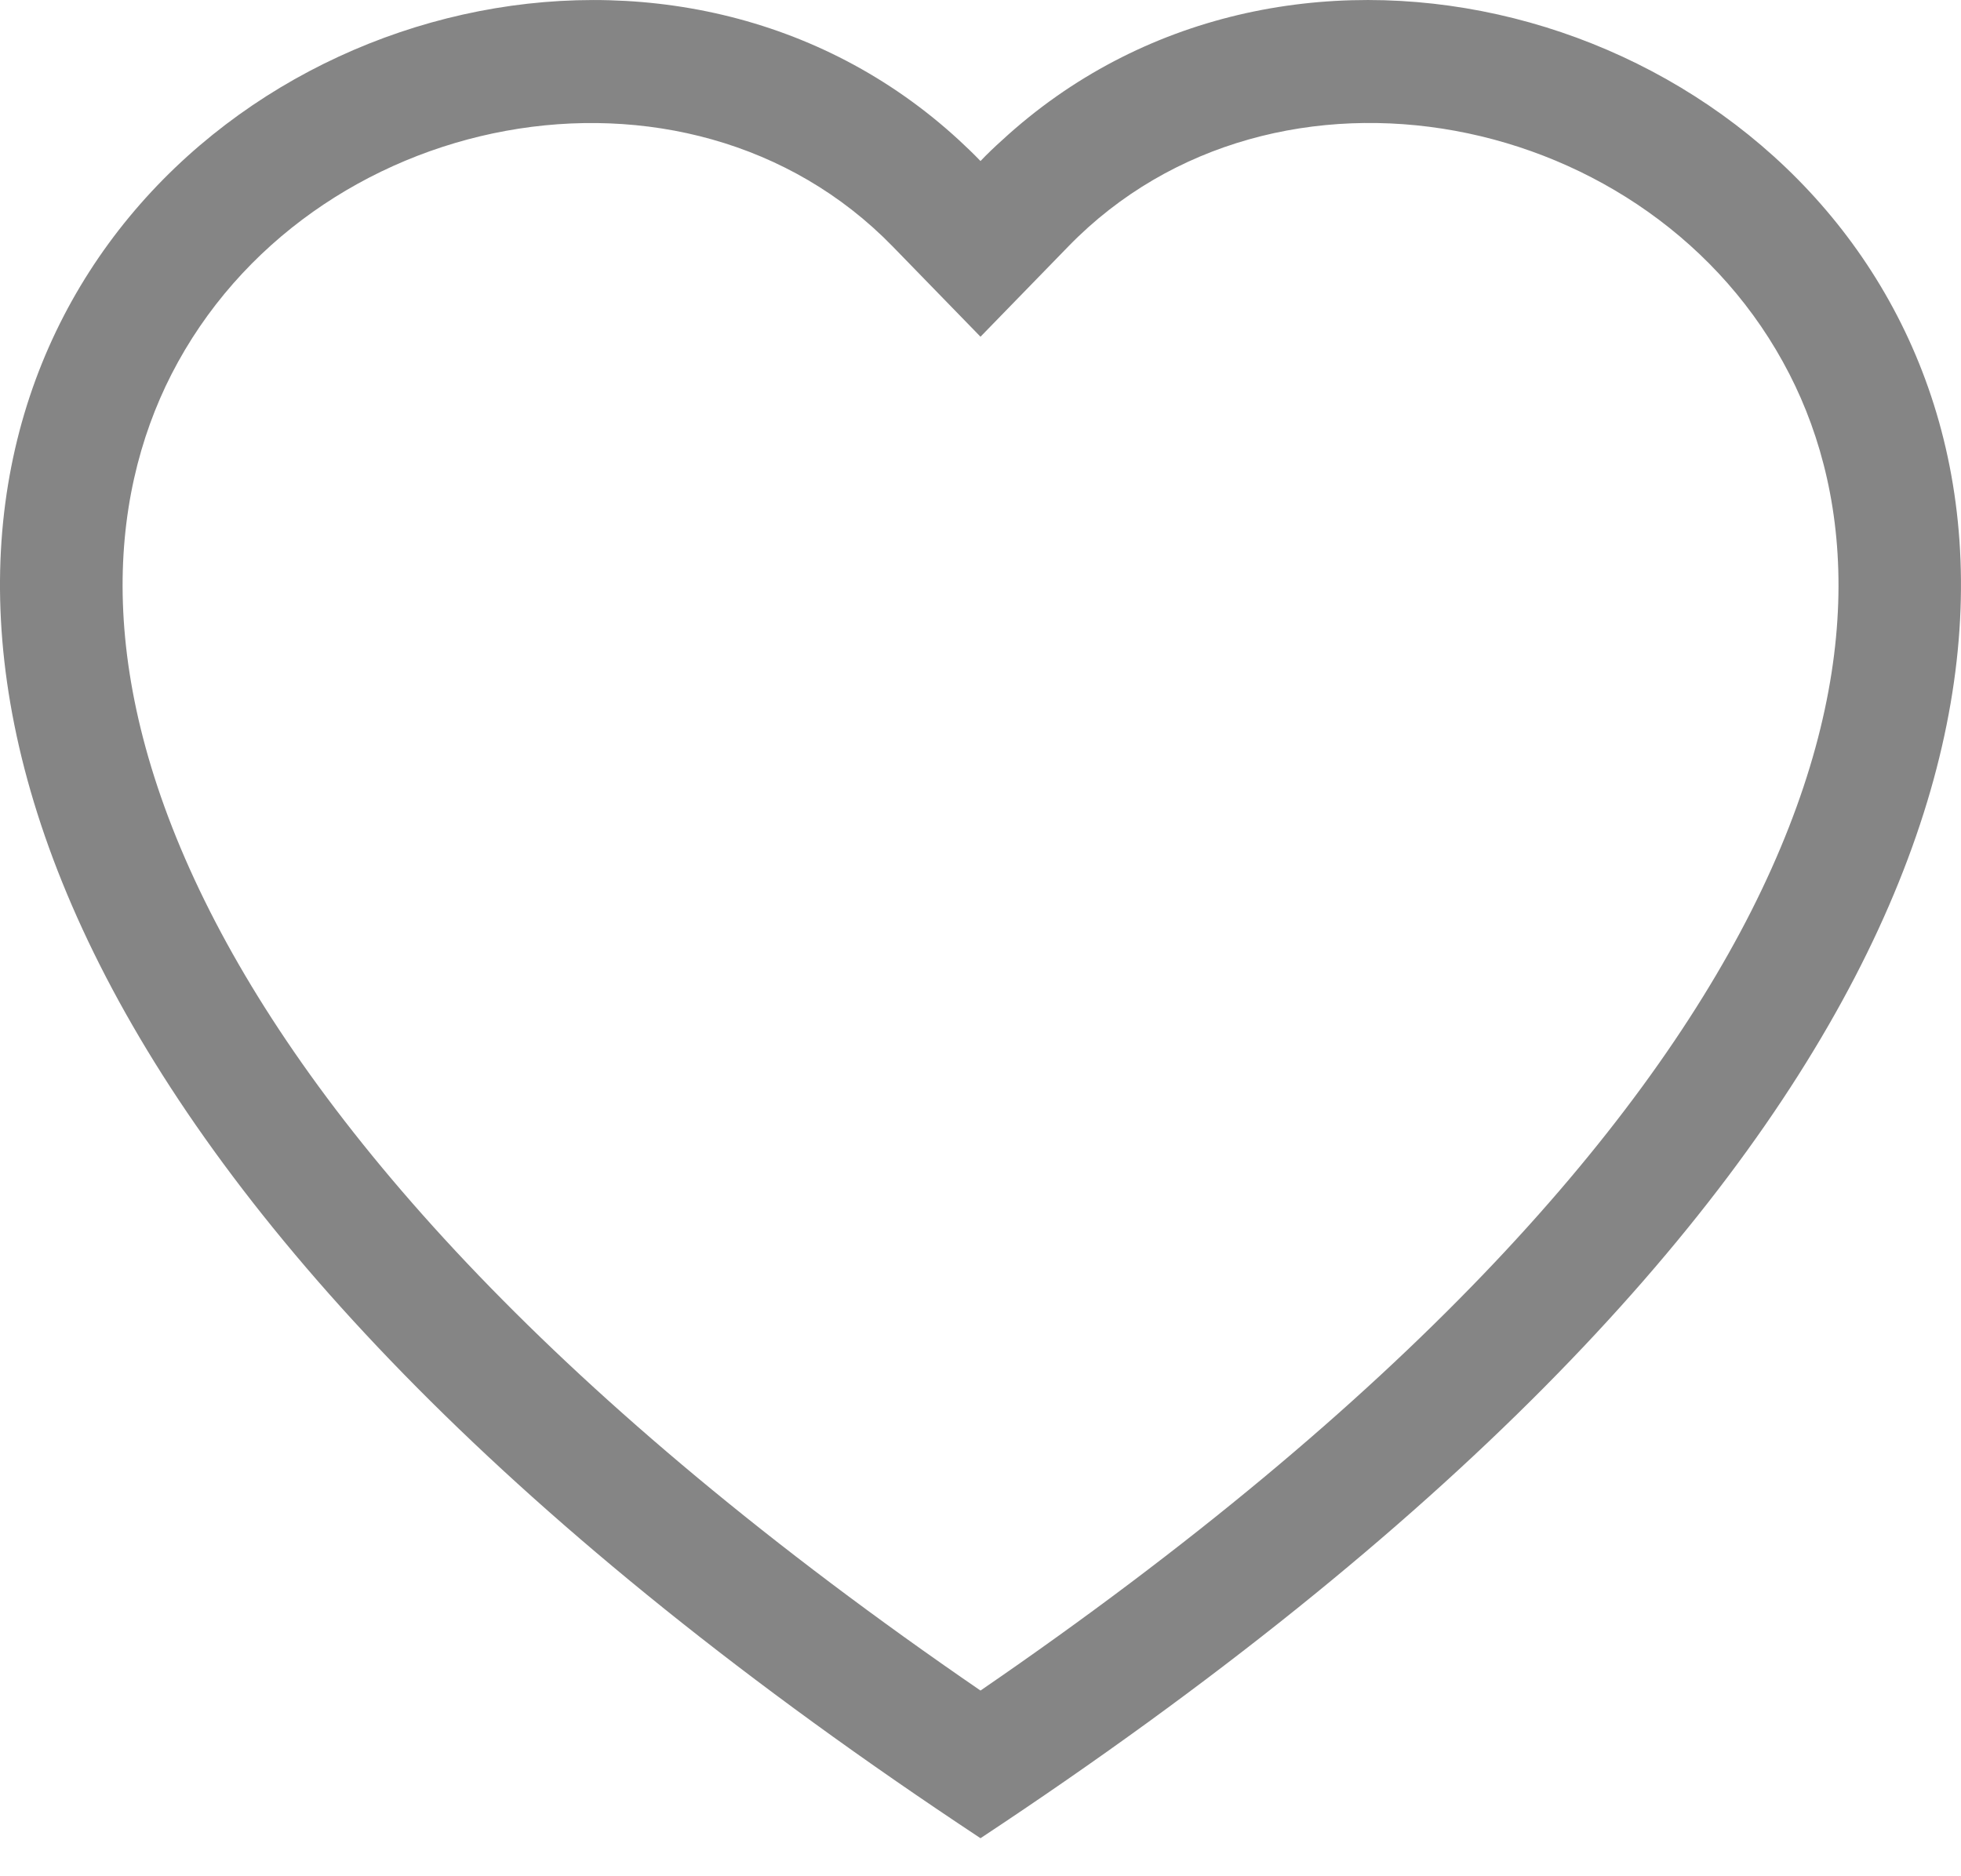
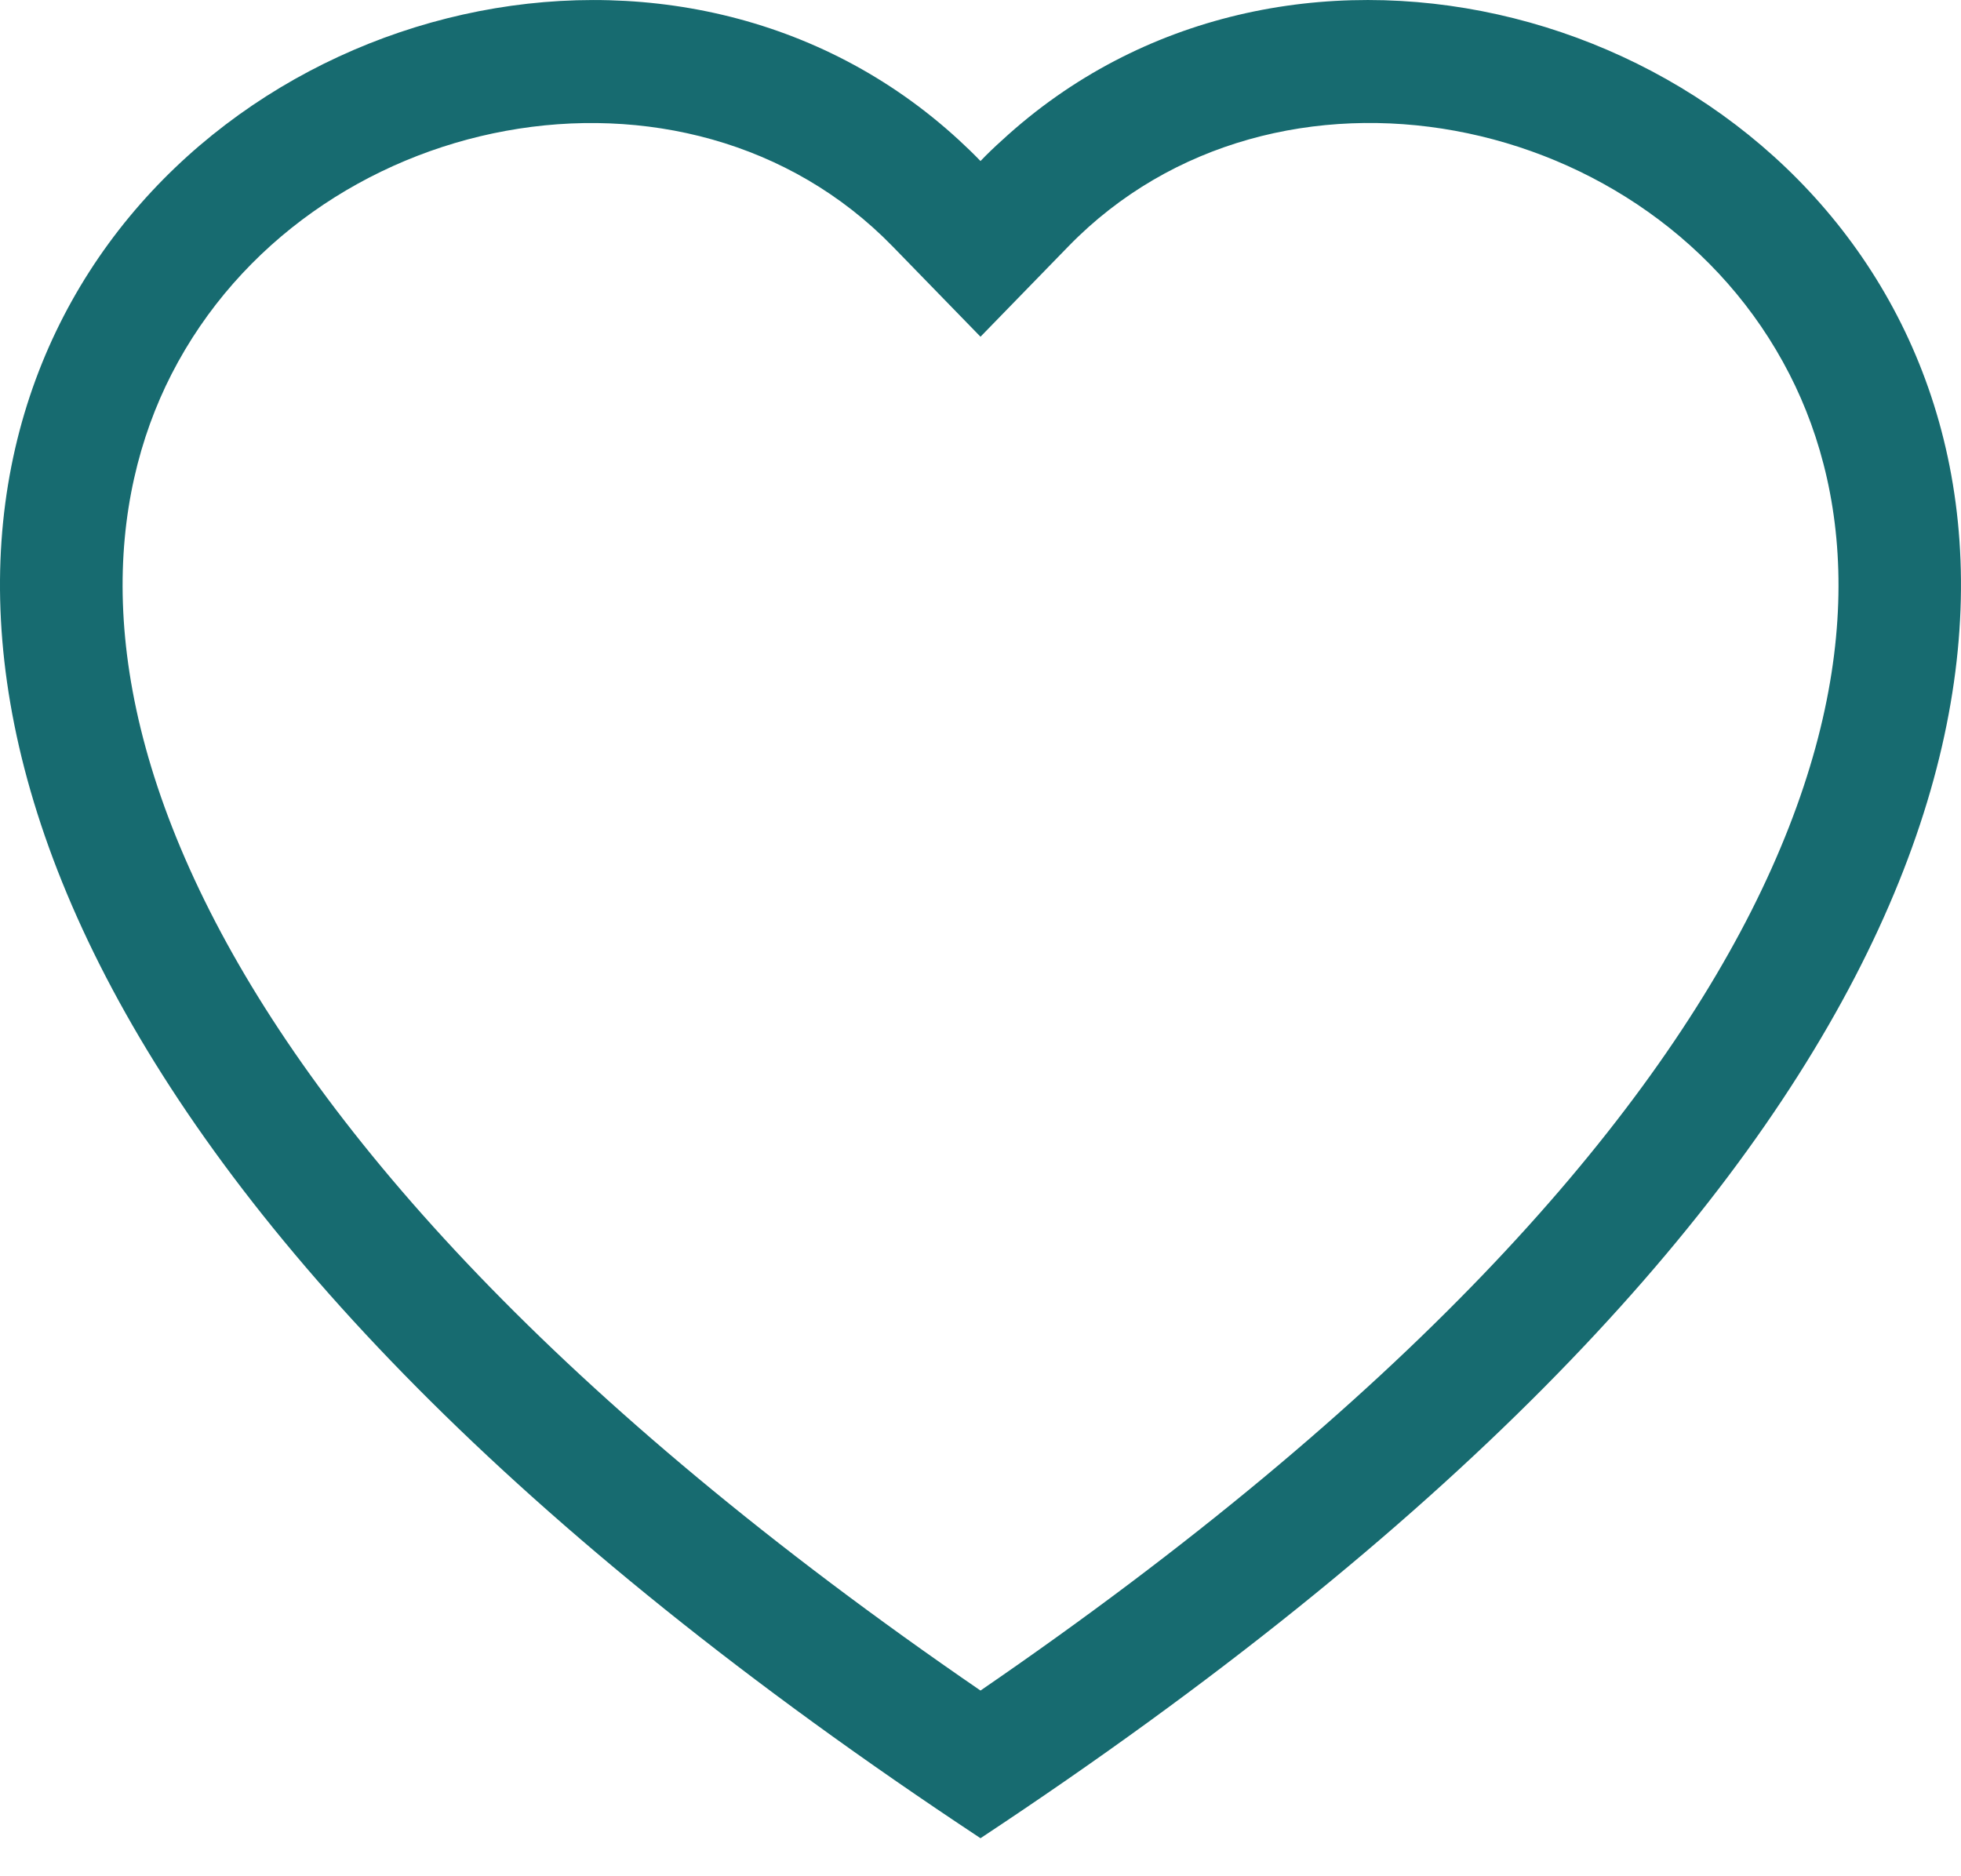
<svg xmlns="http://www.w3.org/2000/svg" width="23" height="22" viewBox="0 0 23 22" fill="none">
-   <path d="M11.5 3.95L10.47 2.891C8.05 0.404 3.614 1.262 2.012 4.389C1.261 5.859 1.091 7.983 2.464 10.693C3.786 13.302 6.538 16.427 11.5 19.831C16.463 16.427 19.213 13.302 20.537 10.693C21.91 7.981 21.741 5.859 20.988 4.389C19.387 1.262 14.95 0.403 12.531 2.89L11.5 3.95ZM11.5 21.563C-10.542 6.998 4.714 -4.37 11.247 1.643C11.333 1.722 11.418 1.804 11.5 1.889C11.581 1.804 11.666 1.723 11.753 1.645C18.285 -4.373 33.542 6.997 11.5 21.563Z" fill="#858585" />
+   <path d="M11.5 3.95L10.47 2.891C8.05 0.404 3.614 1.262 2.012 4.389C1.261 5.859 1.091 7.983 2.464 10.693C3.786 13.302 6.538 16.427 11.5 19.831C16.463 16.427 19.213 13.302 20.537 10.693C21.91 7.981 21.741 5.859 20.988 4.389C19.387 1.262 14.95 0.403 12.531 2.89L11.5 3.95ZM11.5 21.563C-10.542 6.998 4.714 -4.37 11.247 1.643C11.333 1.722 11.418 1.804 11.5 1.889C11.581 1.804 11.666 1.723 11.753 1.645C18.285 -4.373 33.542 6.997 11.5 21.563Z" fill="#176B70" />
</svg>
